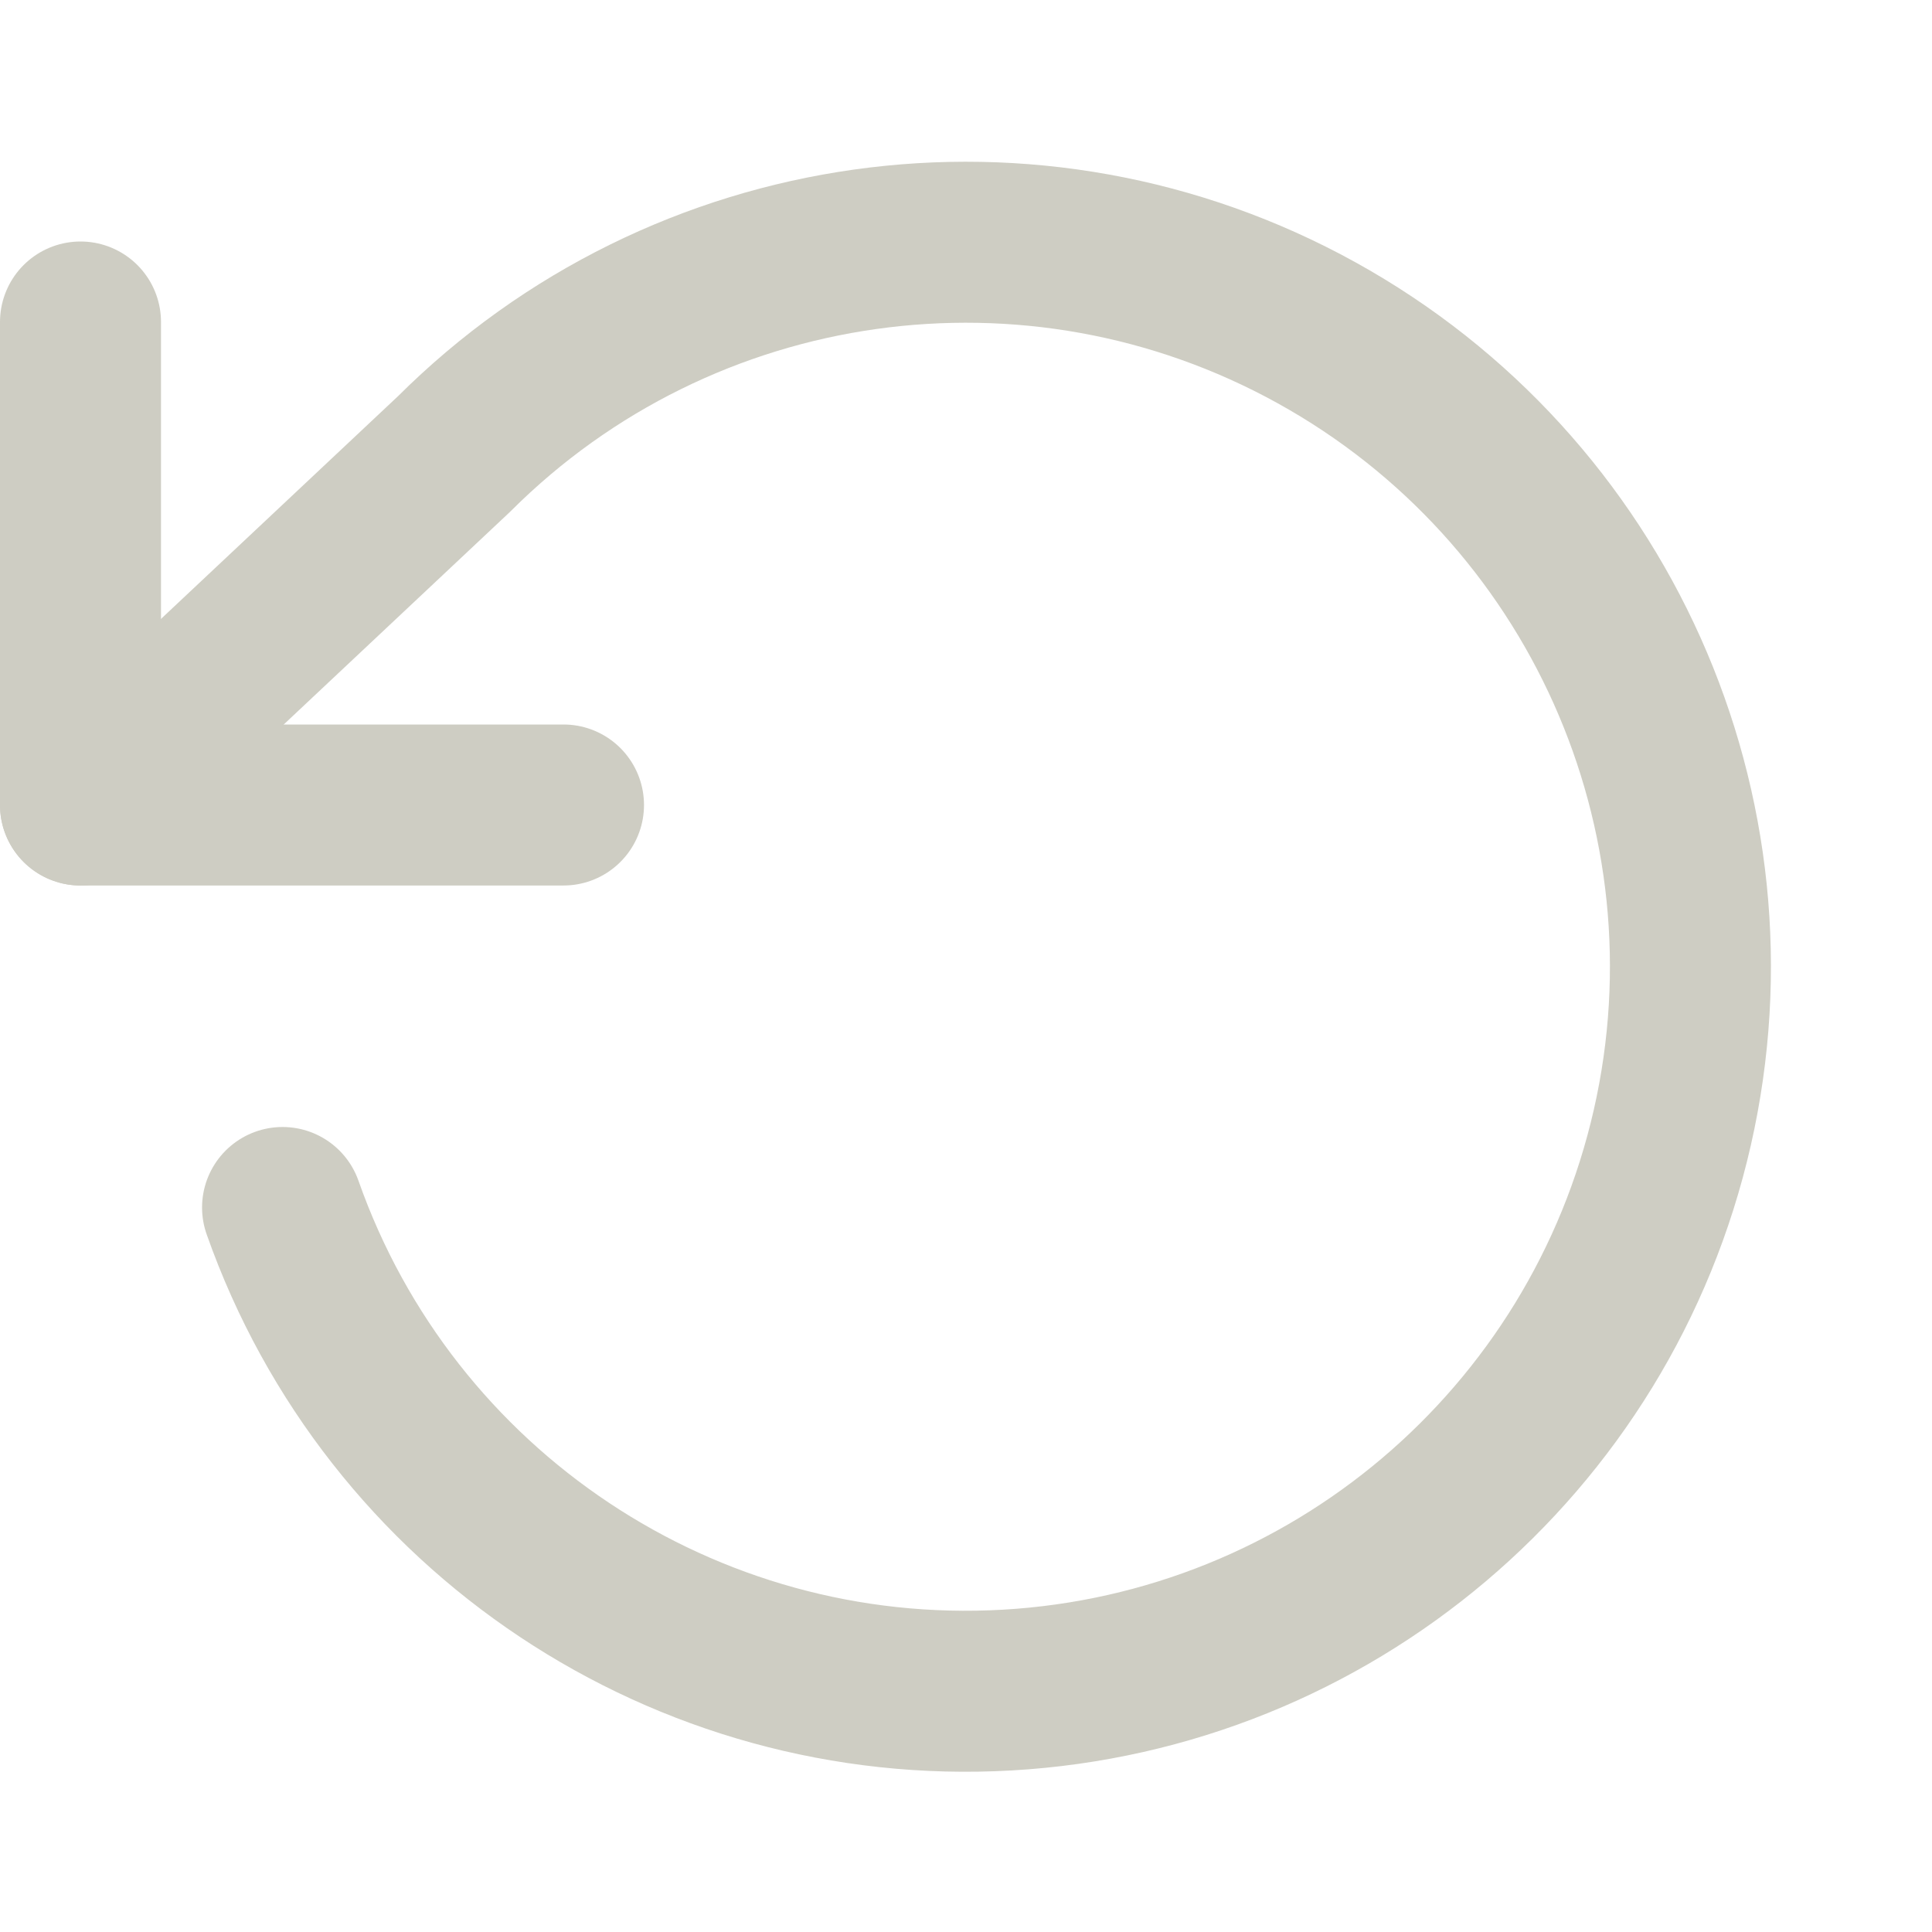
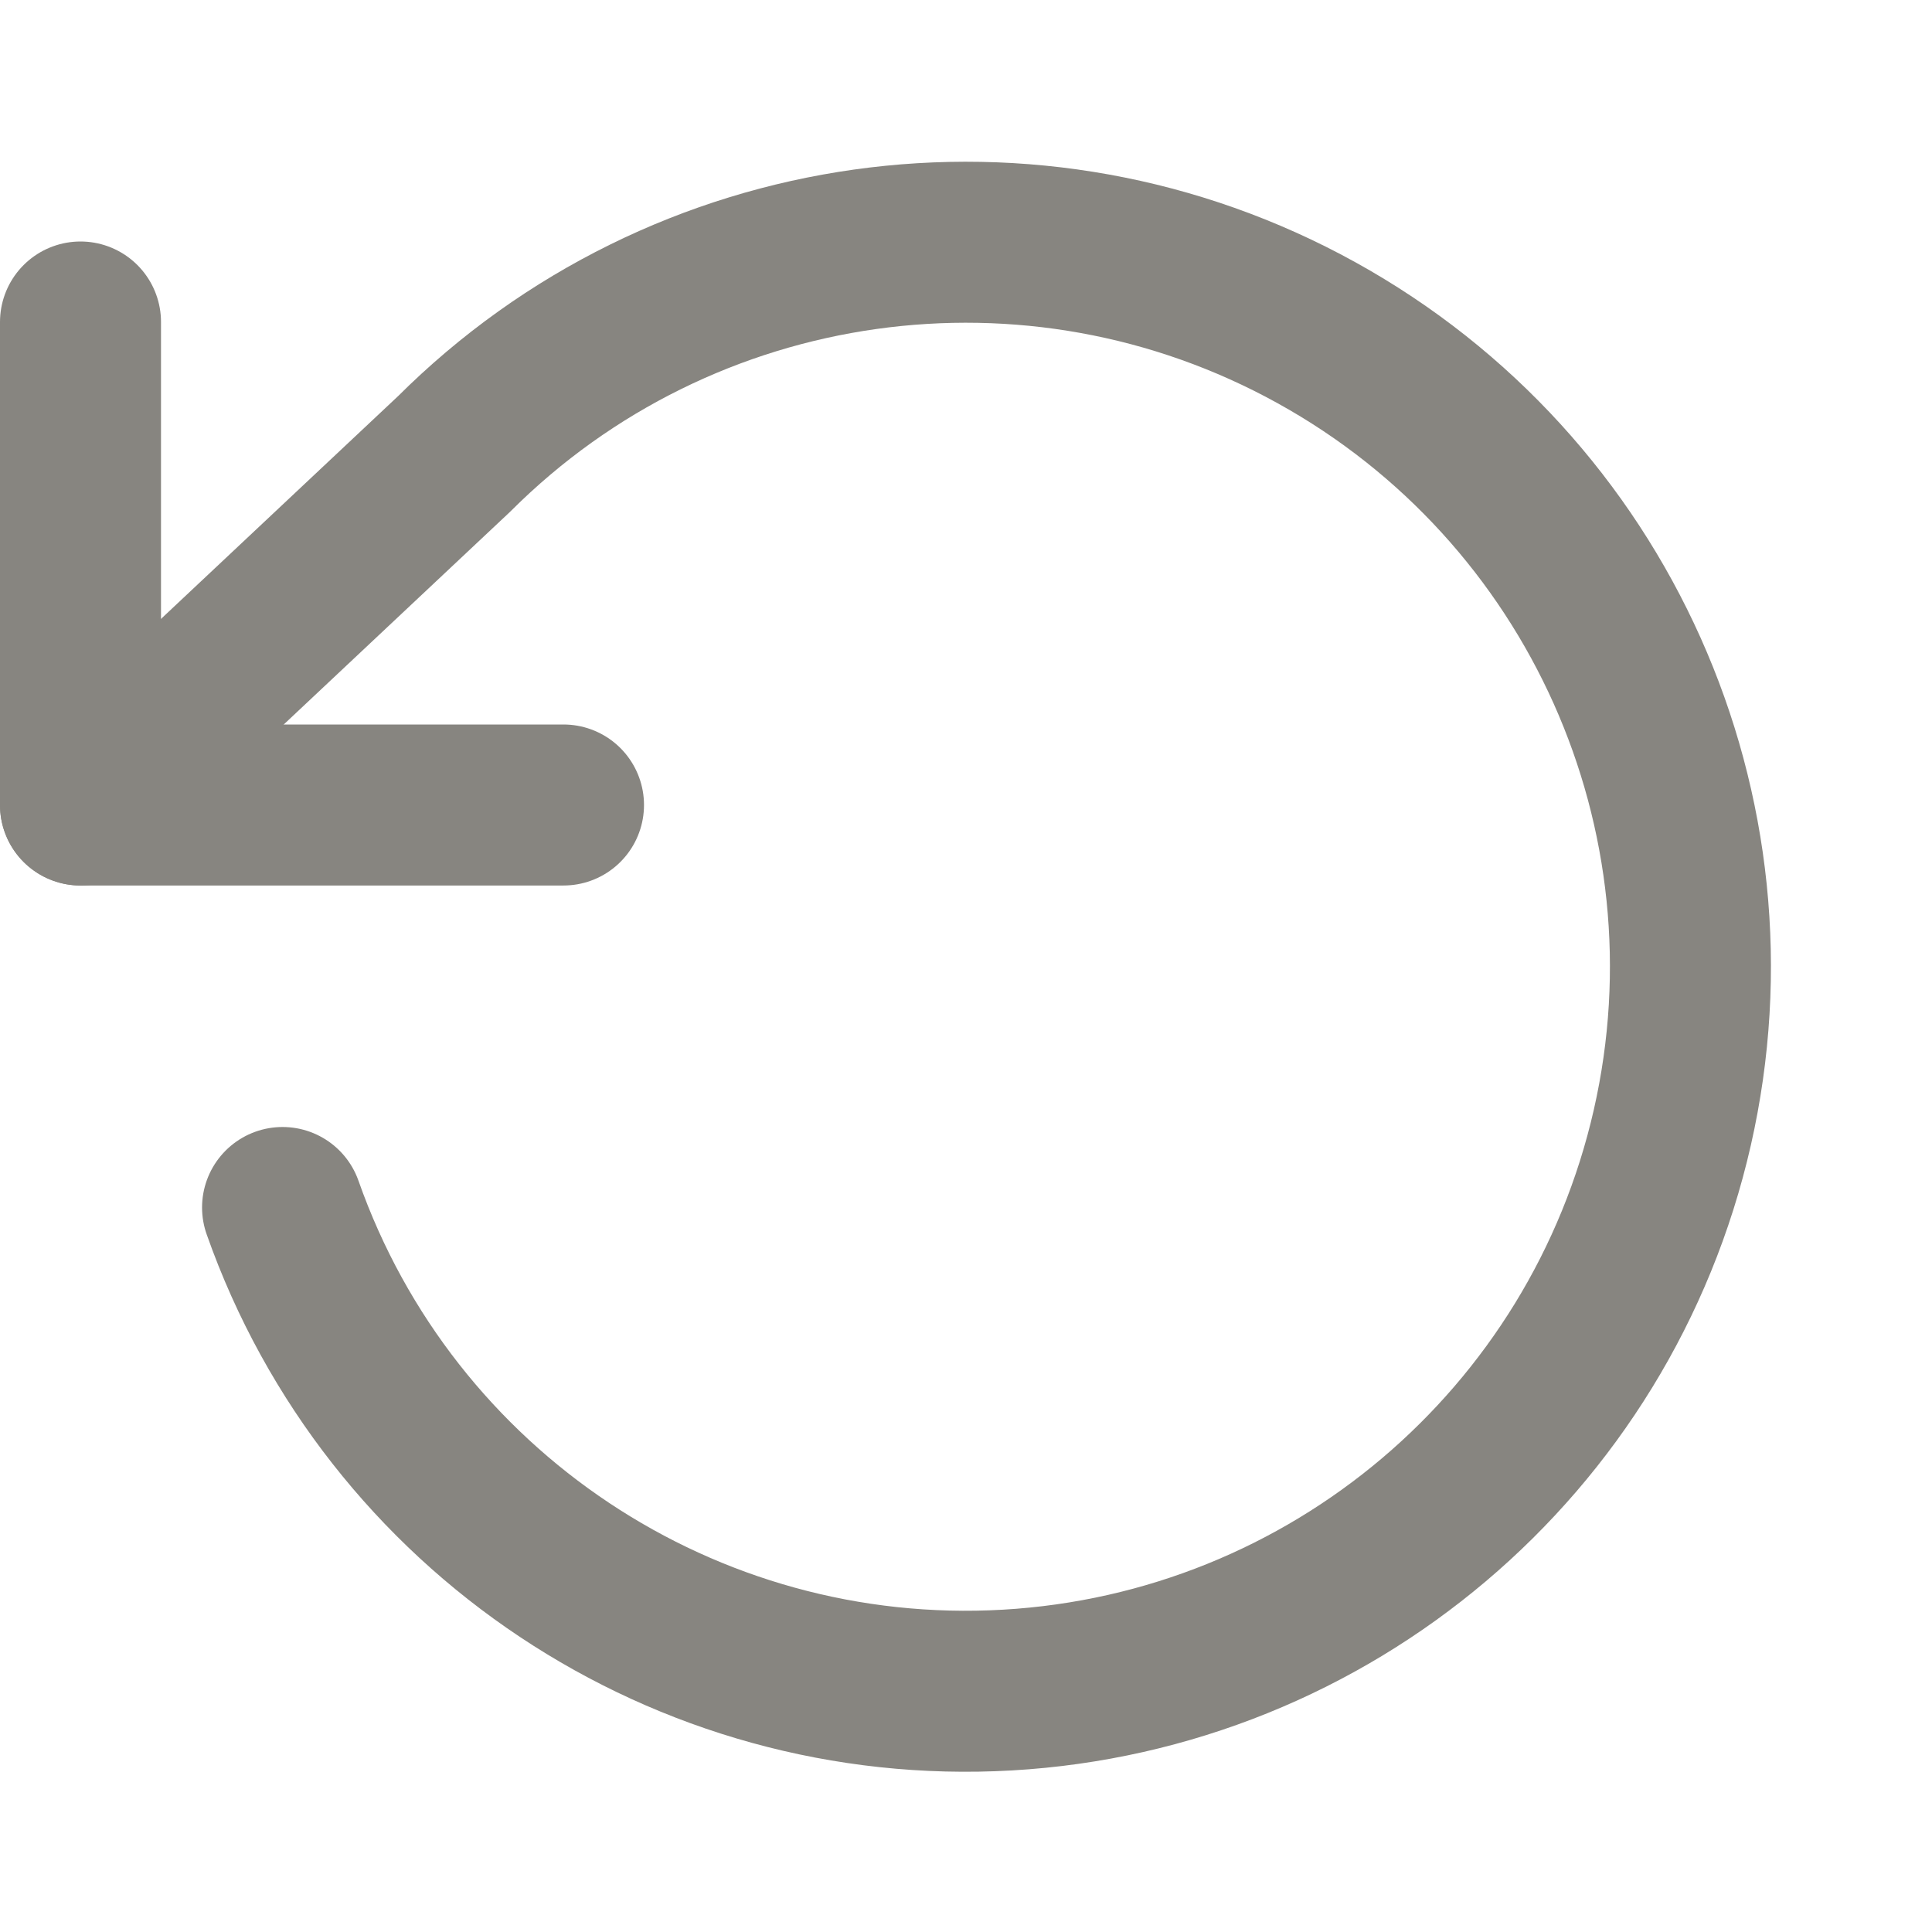
- <svg xmlns="http://www.w3.org/2000/svg" width="44" height="44" viewBox="0 0 24 24" fill="none" stroke="#CECDC3" stroke-width="2" stroke-linecap="round" stroke-linejoin="round" class="feather feather-rotate-ccw">
+ <svg xmlns="http://www.w3.org/2000/svg" width="44" height="44" viewBox="0 0 24 24" fill="none" stroke="#878580" stroke-width="2" stroke-linecap="round" stroke-linejoin="round" class="feather feather-rotate-ccw">
  <polyline points="1 4 1 10 7 10" />
  <path d="M3.51 15a9 9 0 1 0 2.13-9.36L1 10" />
</svg>
